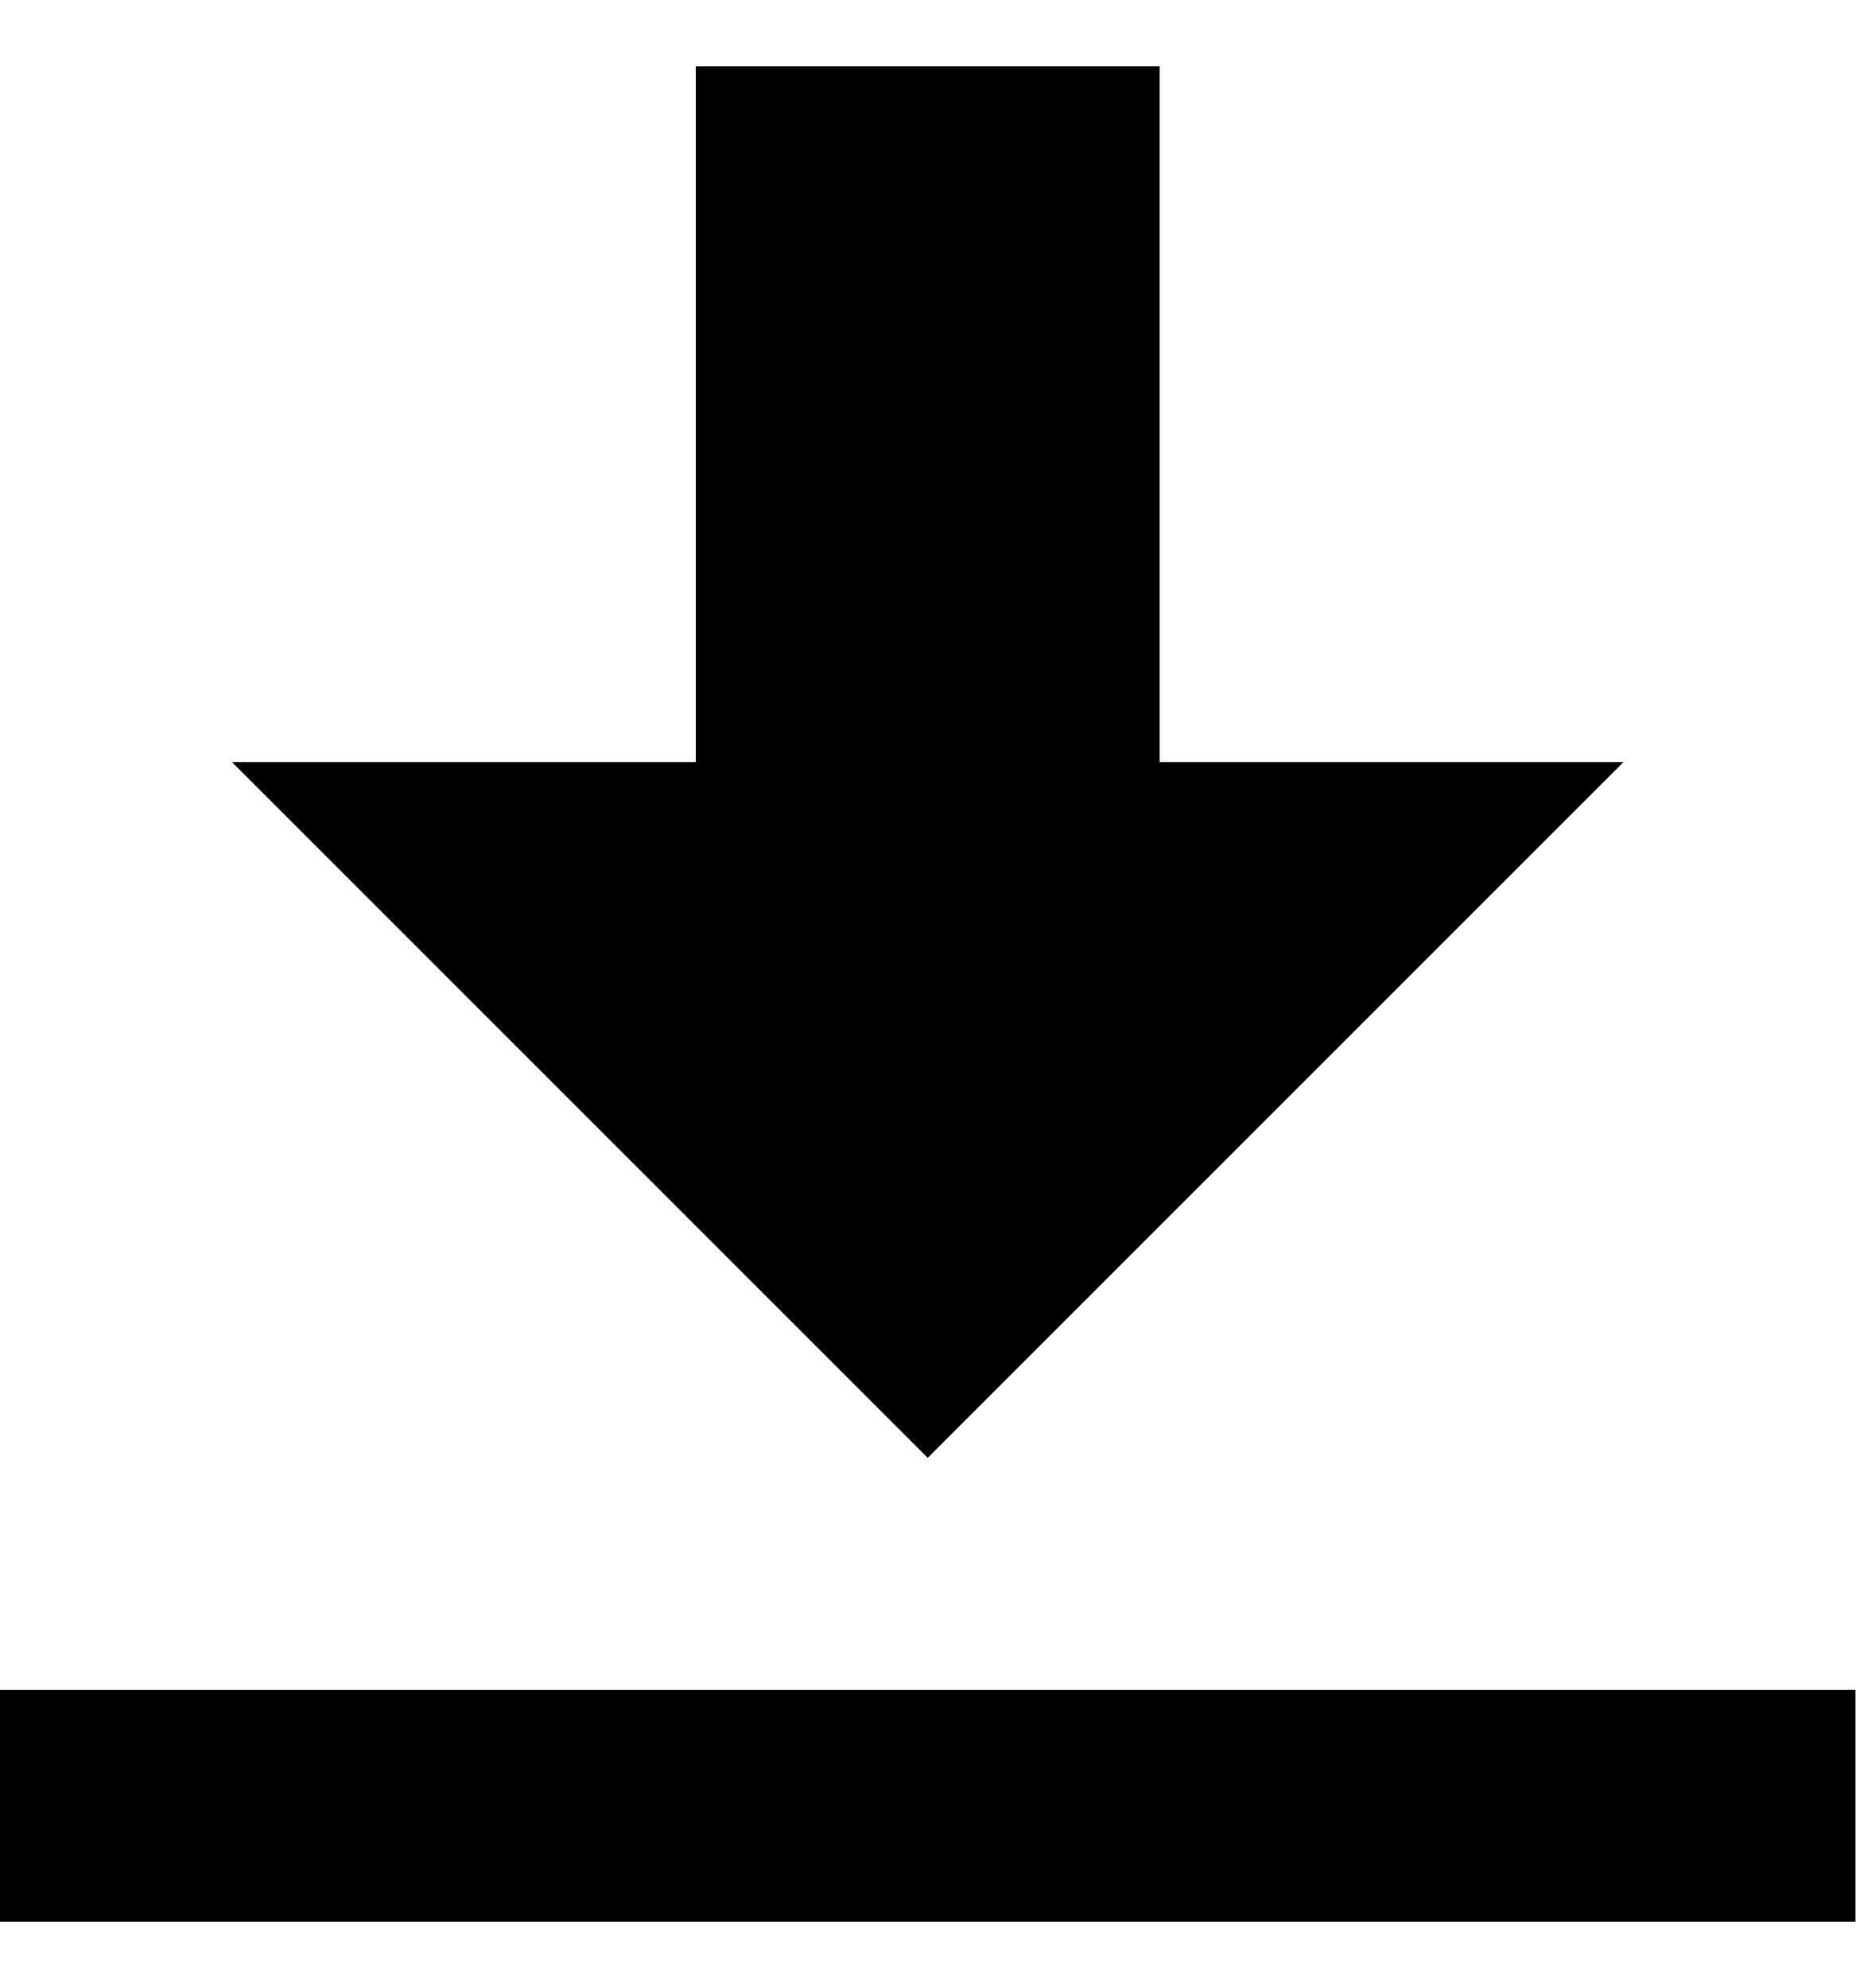
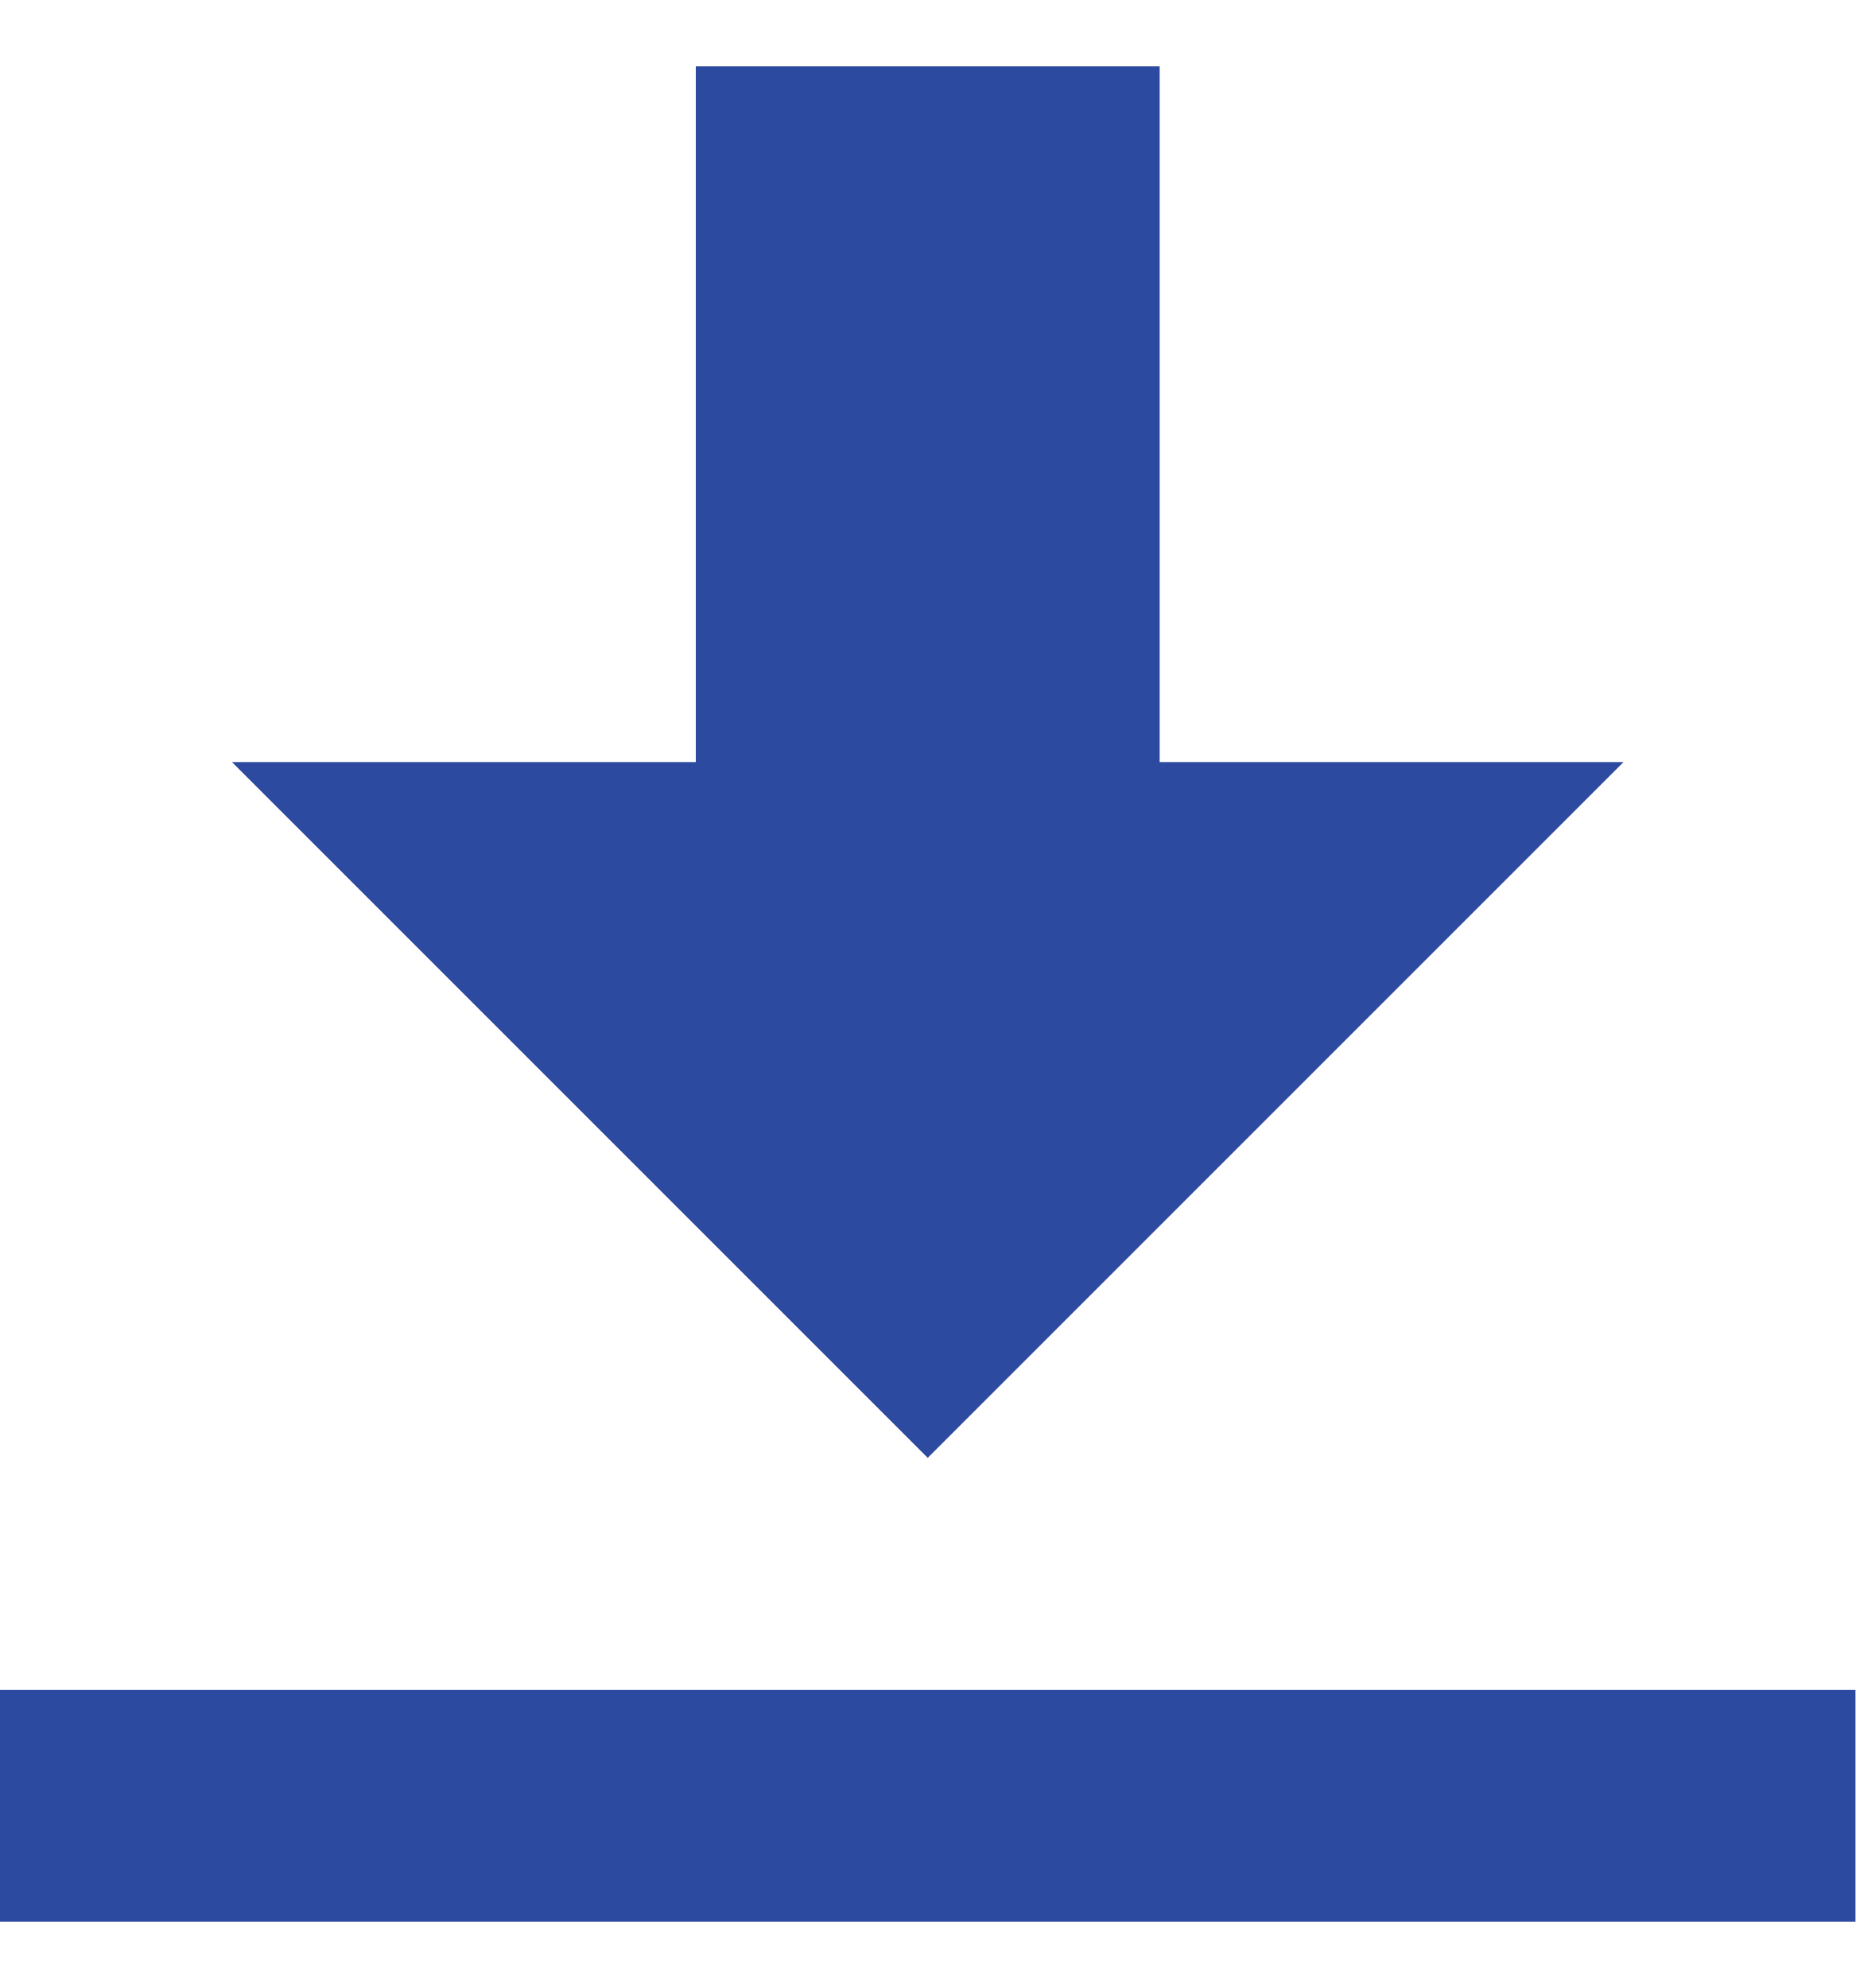
<svg xmlns="http://www.w3.org/2000/svg" width="14" height="15" viewBox="0 0 14 15" fill="none">
-   <path d="M5.25 0.5V5.75H1.75L7 11L12.25 5.75H8.75V0.5H5.25ZM0 12.75V14.5H14V12.75H0Z" fill="black" />
+   <path d="M5.25 0.5V5.75H1.75L7 11L12.25 5.75H8.75V0.5H5.25ZM0 12.75V14.5H14V12.75H0Z" fill="#2c4a9f" />
</svg>
